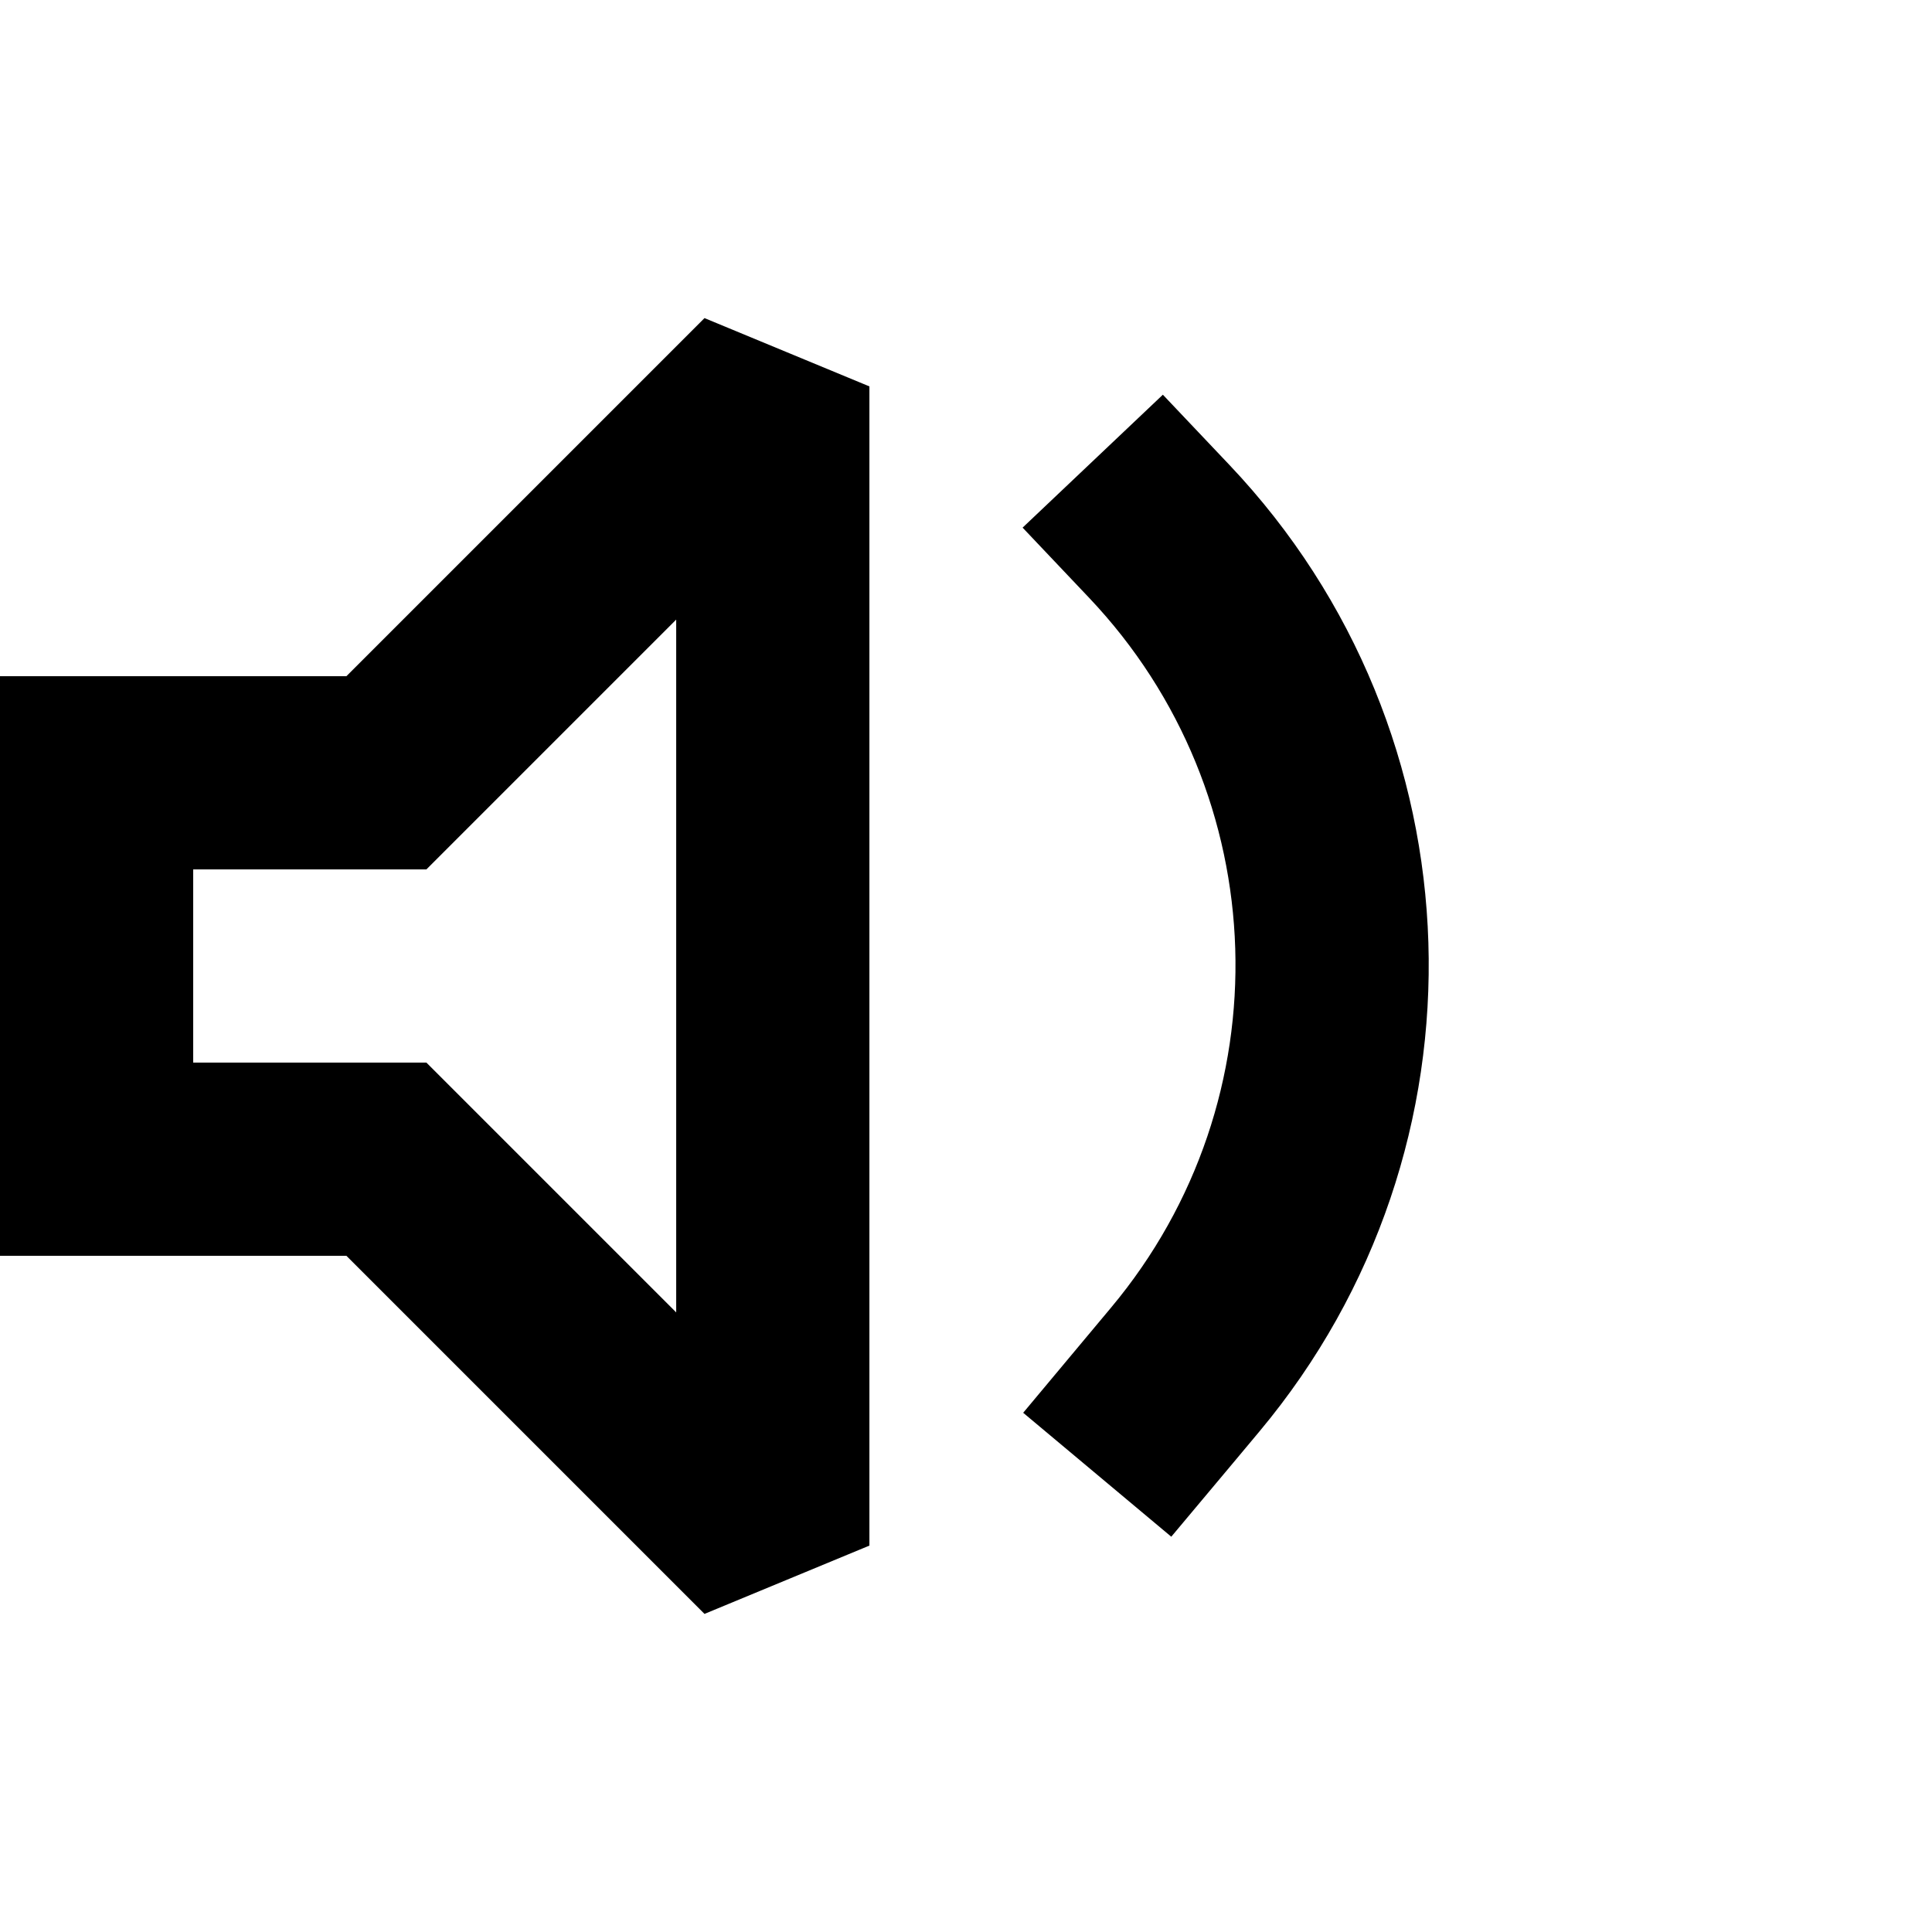
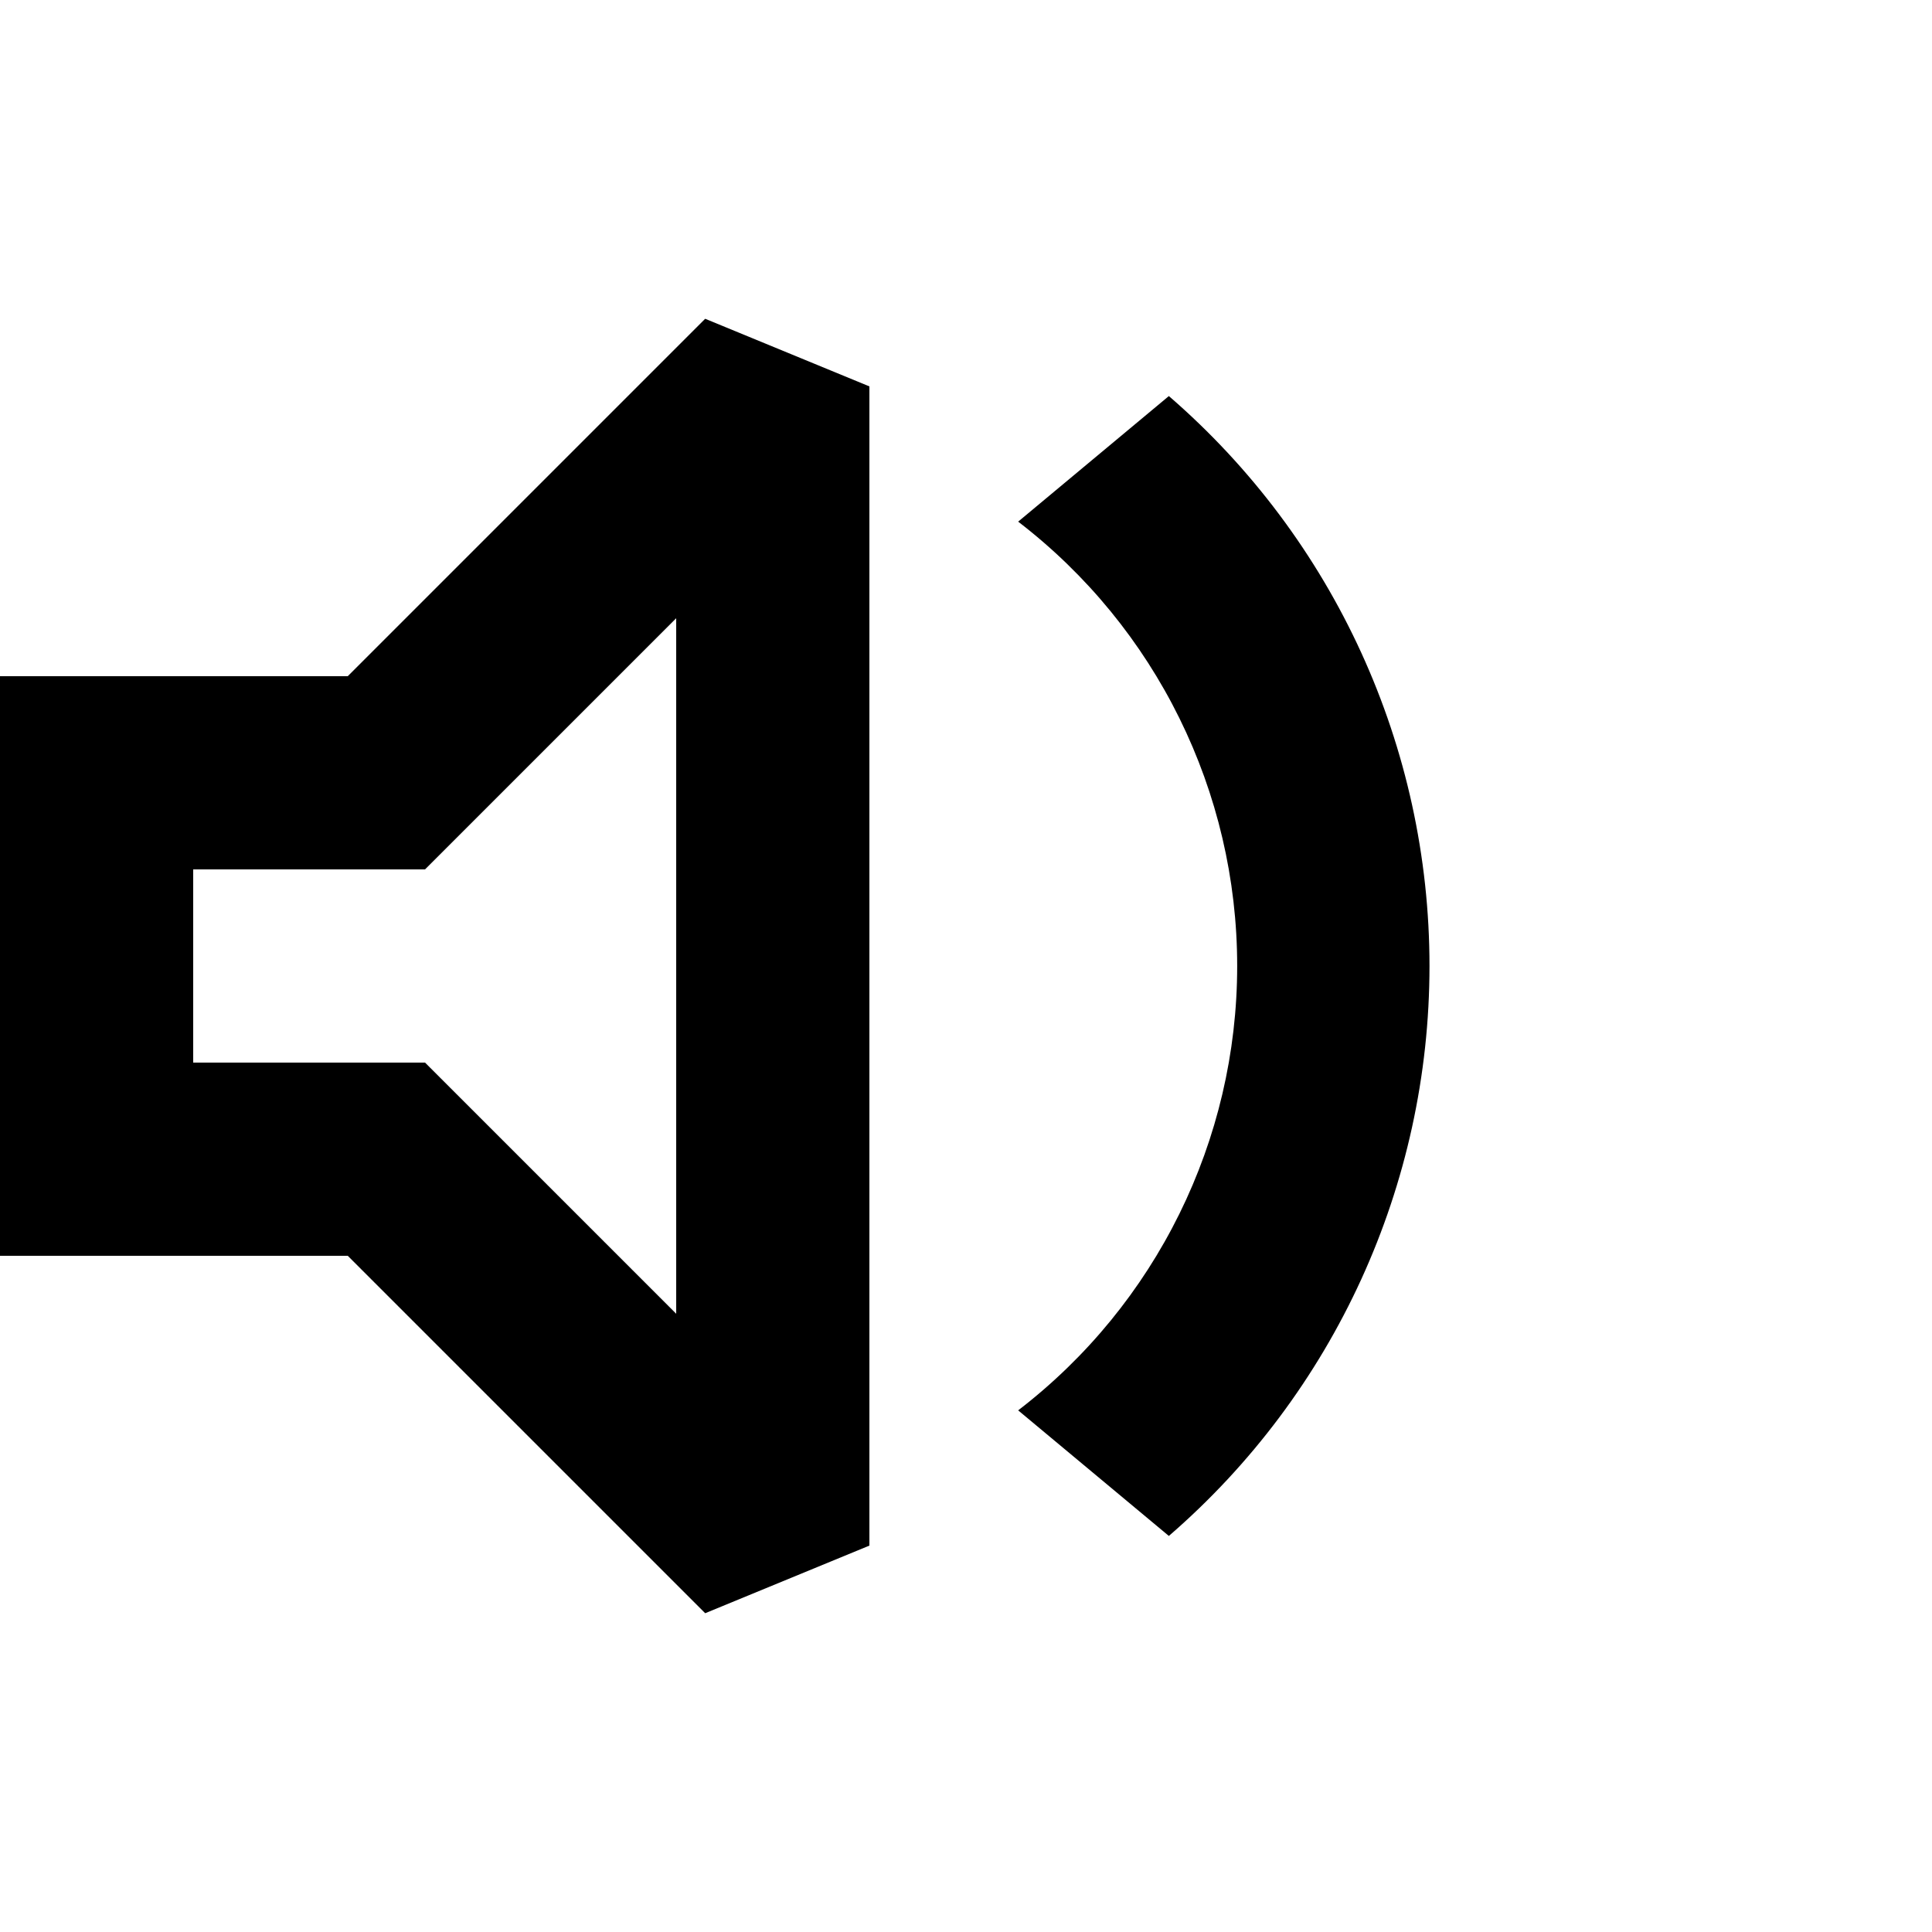
<svg xmlns="http://www.w3.org/2000/svg" width="20" height="20" viewBox="0 0 20 20">
-   <path d="M9 4v12l-1.707.707L3.586 13H0V7h3.586l3.707-3.707L9 4ZM4.414 9H2v2h2.414L7 13.586V6.414L4.414 9Z" />
-   <path d="M12.726 4.812a7.527 7.527 0 0 1 .311 10.007l-.27.323-.642.766-1.533-1.283.91-1.089a5.526 5.526 0 0 0-.228-7.348l-.688-.726 1.452-1.376.688.726Z" />
+   <path d="M9 4v12l-1.7.7L3.6 13H0V7h3.6l3.7-3.7zM4.4 9H2v2h2.4L7 13.6V6.4zm7.7-4.9a7.8 7.8 0 0 1 0 11.8l-1.56-1.3a5.8 5.8 0 0 0 0-9.2z" />
</svg>
